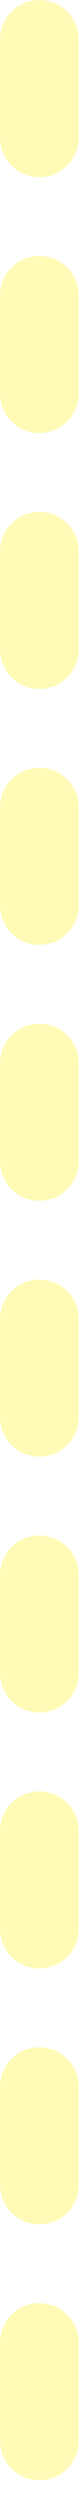
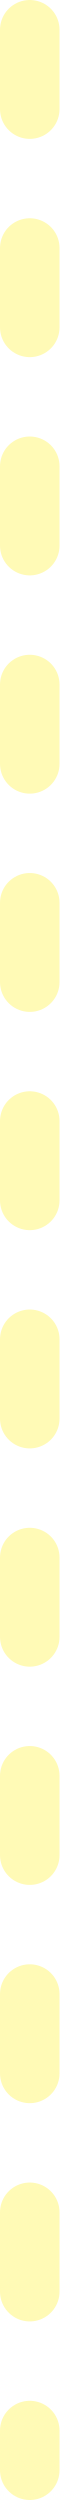
- <svg xmlns="http://www.w3.org/2000/svg" version="1.1" id="Layer_1" x="0px" y="0px" width="4px" height="127px" viewBox="148 73.5 4 127" enable-background="new 148 73.5 4 127" xml:space="preserve">
-   <path fill="none" stroke="#FFFAB6" stroke-width="4" stroke-linecap="round" stroke-linejoin="round" stroke-miterlimit="10" stroke-dasharray="5,8" d="  M150,75.5v123" />
+ <svg xmlns="http://www.w3.org/2000/svg" version="1.1" id="Layer_1" x="0px" y="0px" width="3px" height="126px" viewBox="148.5 74 3 126" enable-background="new 148.5 74 3 126" xml:space="preserve">
+   <path fill="none" stroke="#FFFAB6" stroke-width="3" stroke-linecap="round" stroke-linejoin="round" stroke-miterlimit="10" stroke-dasharray="4,7" d="  M150,75.5v123" />
</svg>
